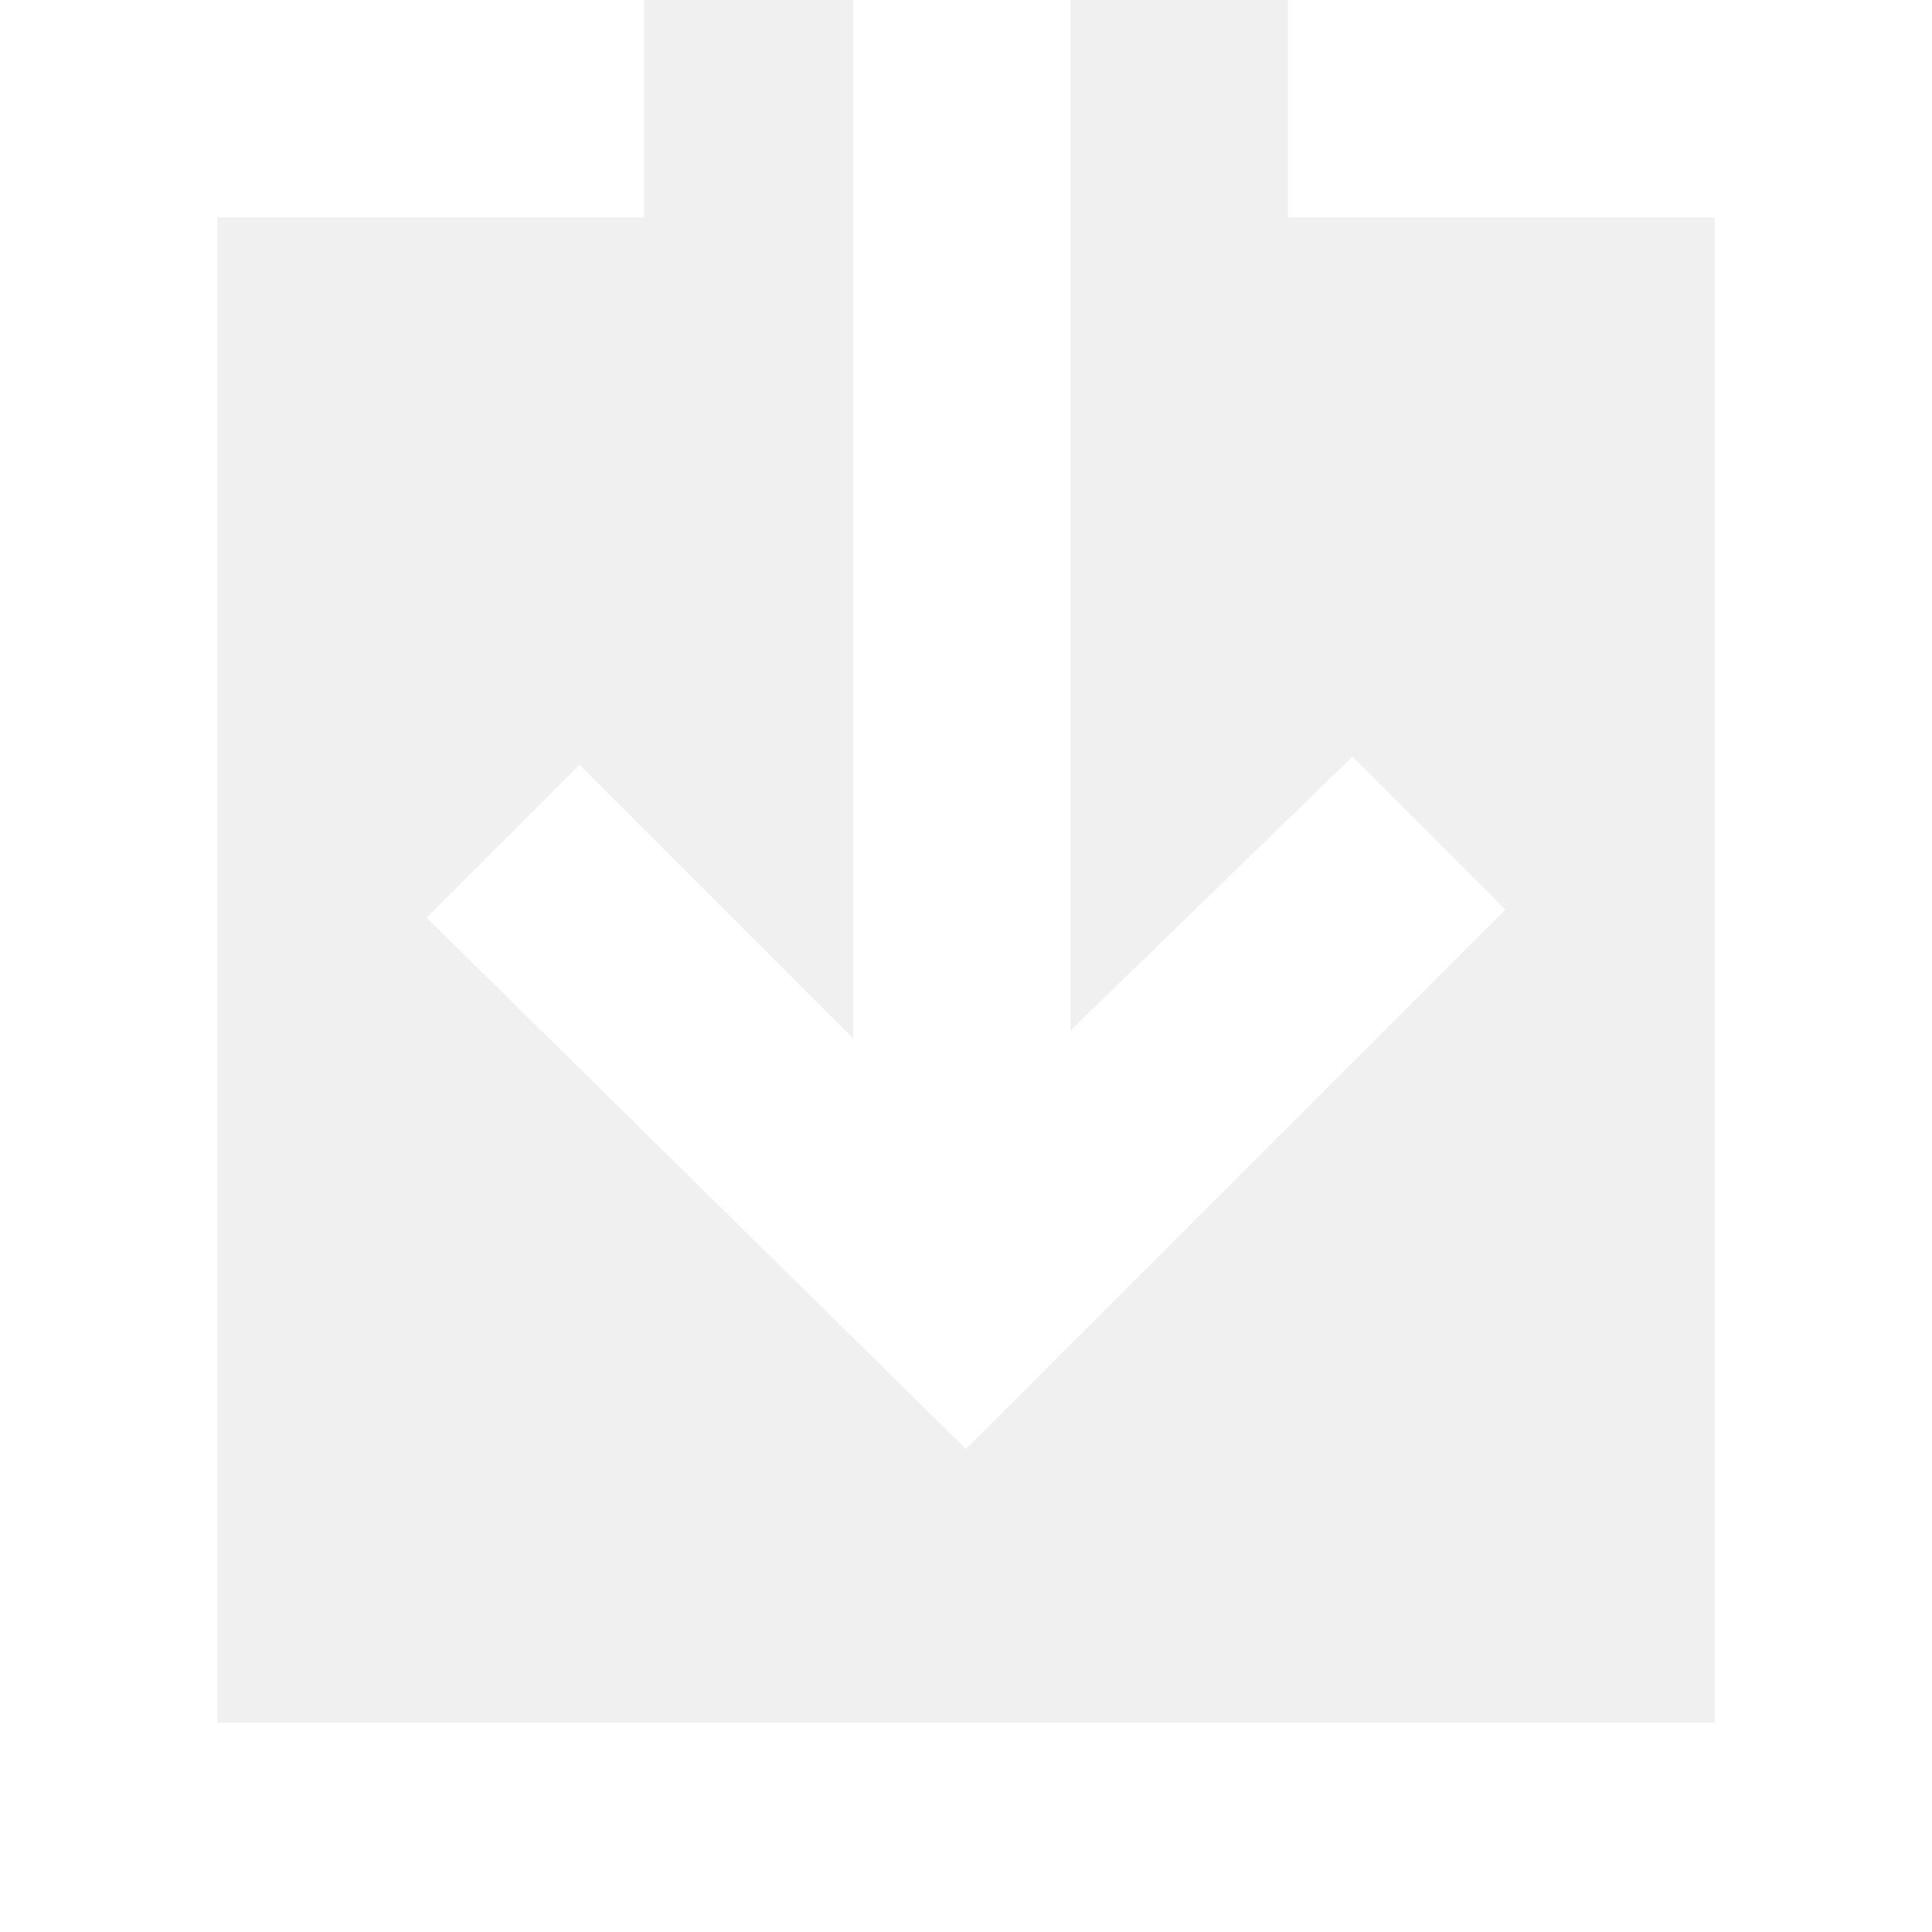
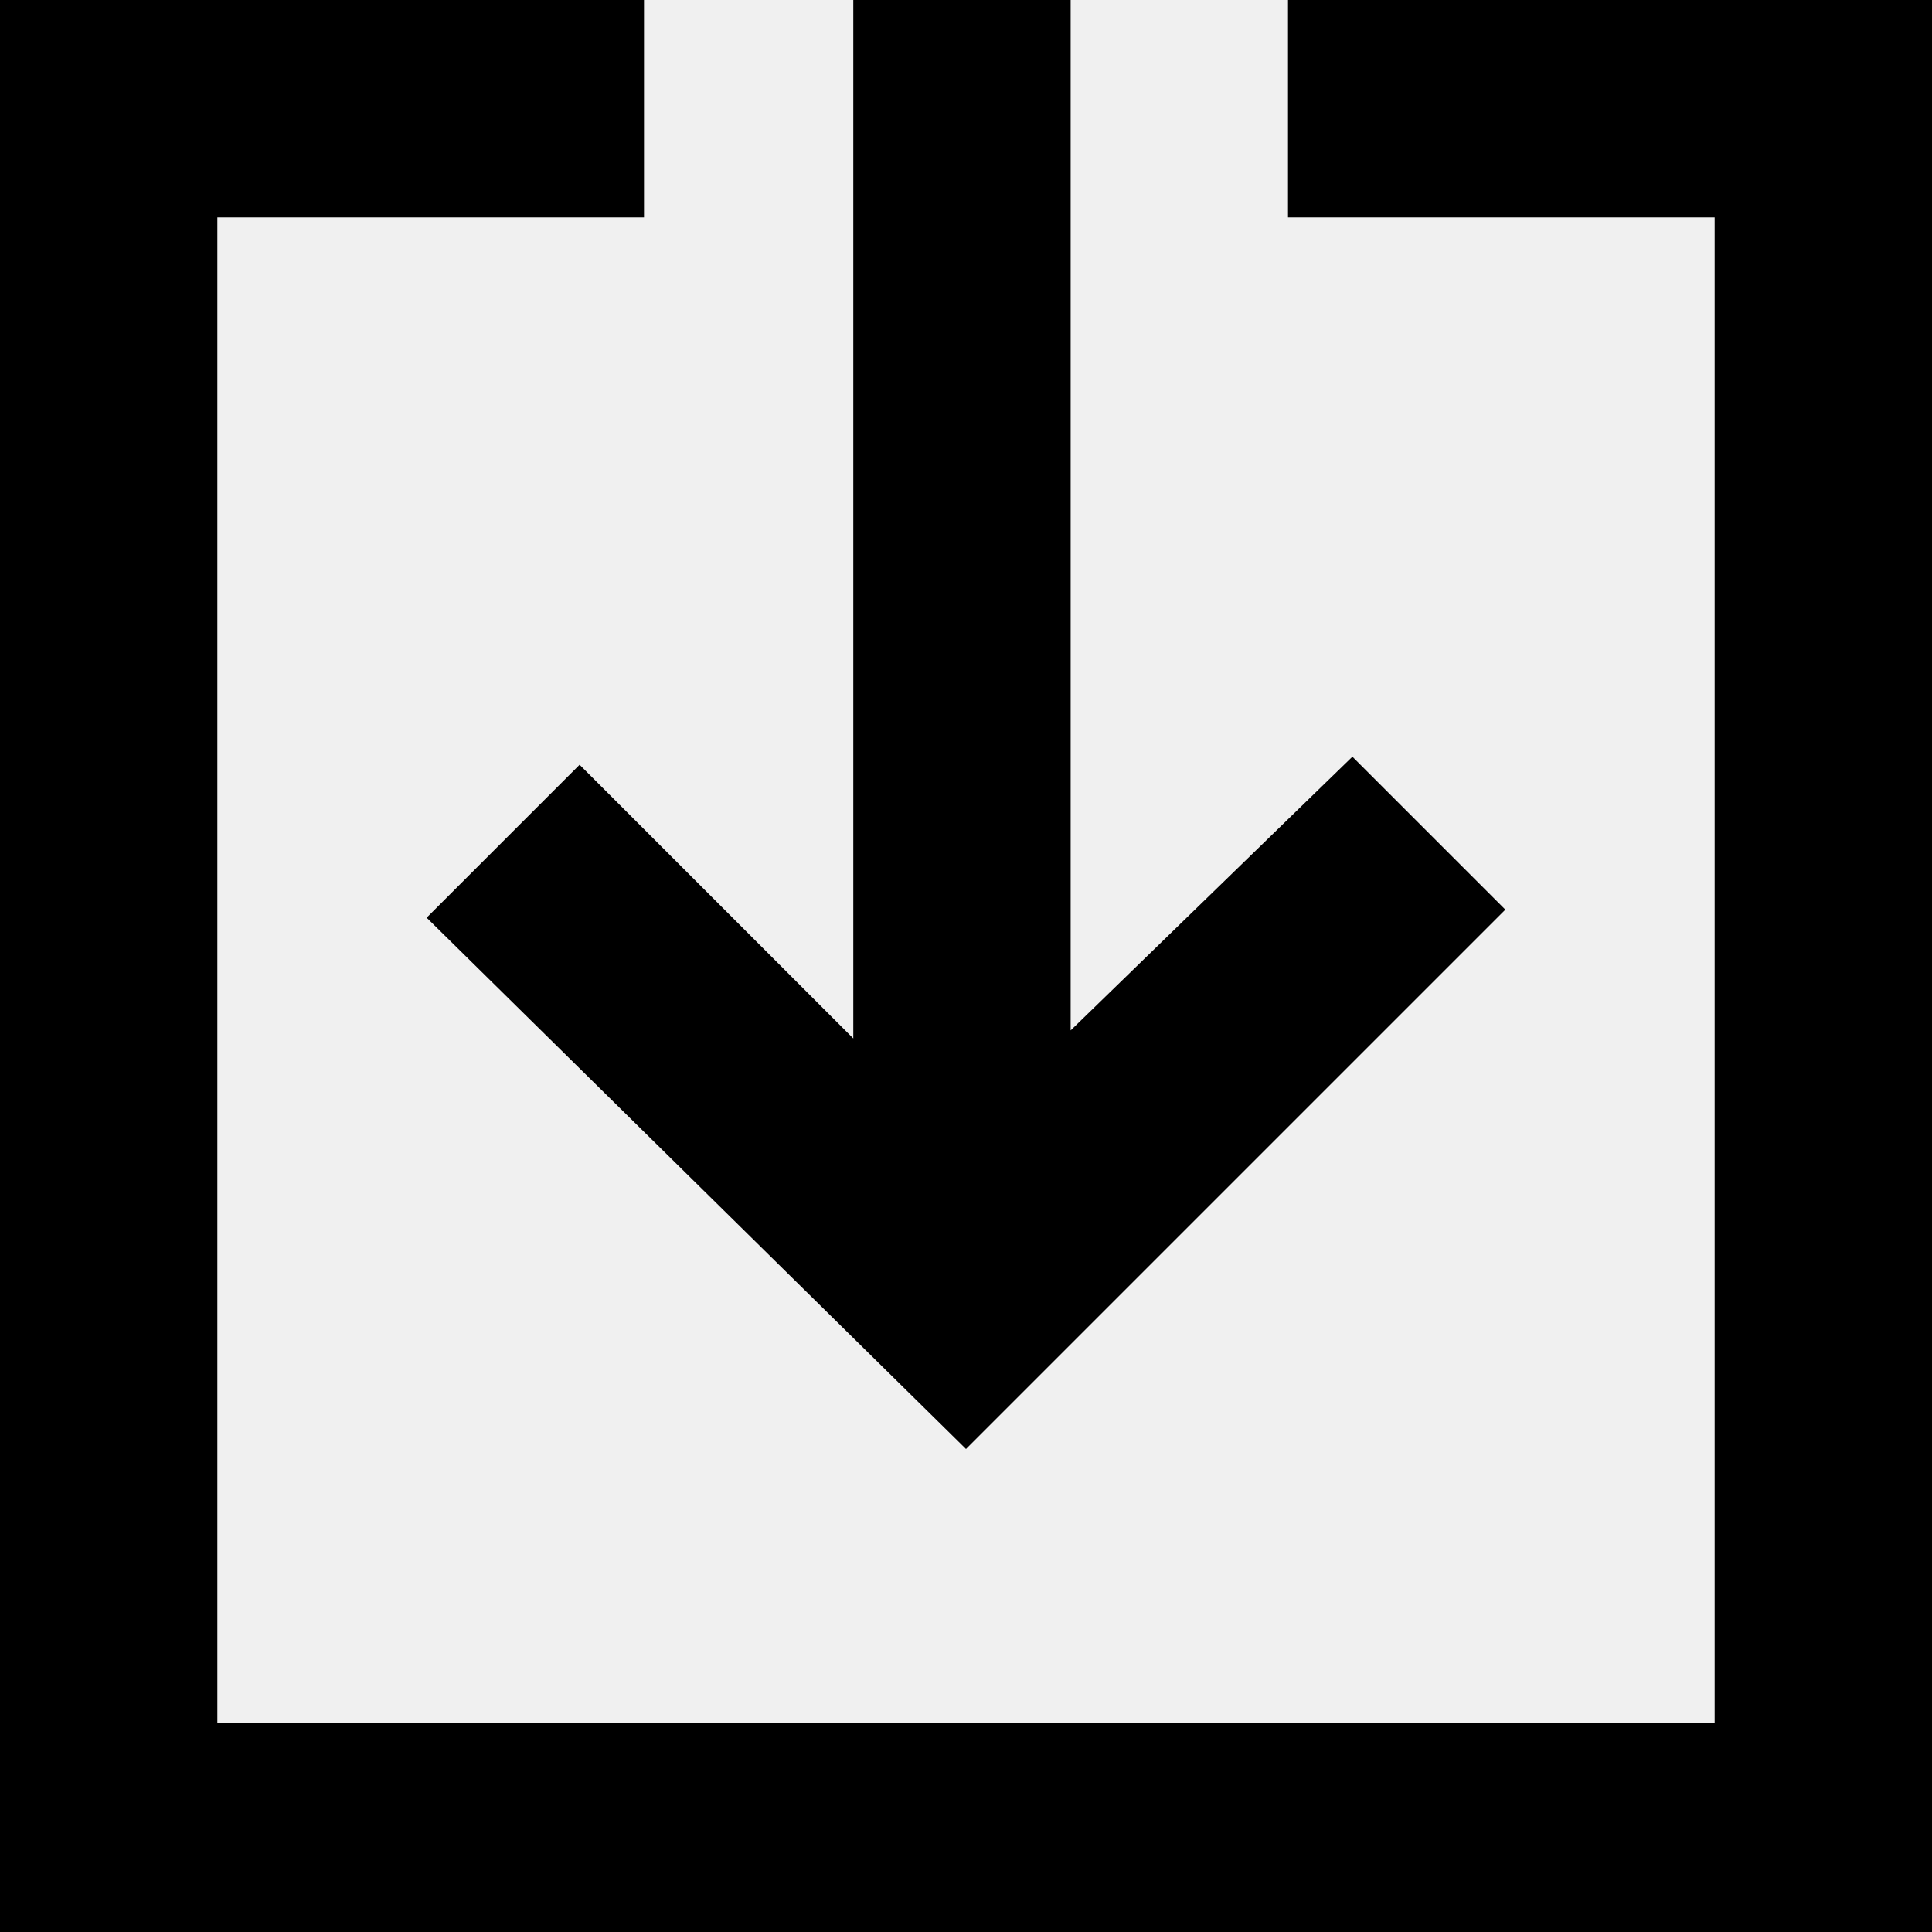
<svg xmlns="http://www.w3.org/2000/svg" version="1.1" id="Ebene_1" x="0px" y="0px" viewBox="0 0 24 24" style="enable-background:new 0 0 24 24;" xml:space="preserve">
-   <style type="text/css">
- 	.st0{fill:#FFFFFF;}
- </style>
-   <g>
+   <g fill="currentColor">
    <path class="st0" d="M7.2,9.5l-1.9,1.9L12,18l6.7-6.7l-1.9-1.9l-3.5,3.4V0h-2.7v12.9L7.2,9.5z M24,24V0h-8v2.7h5.3v18.7H2.7V2.7H8   V0H0v24H24z" />
  </g>
</svg>
